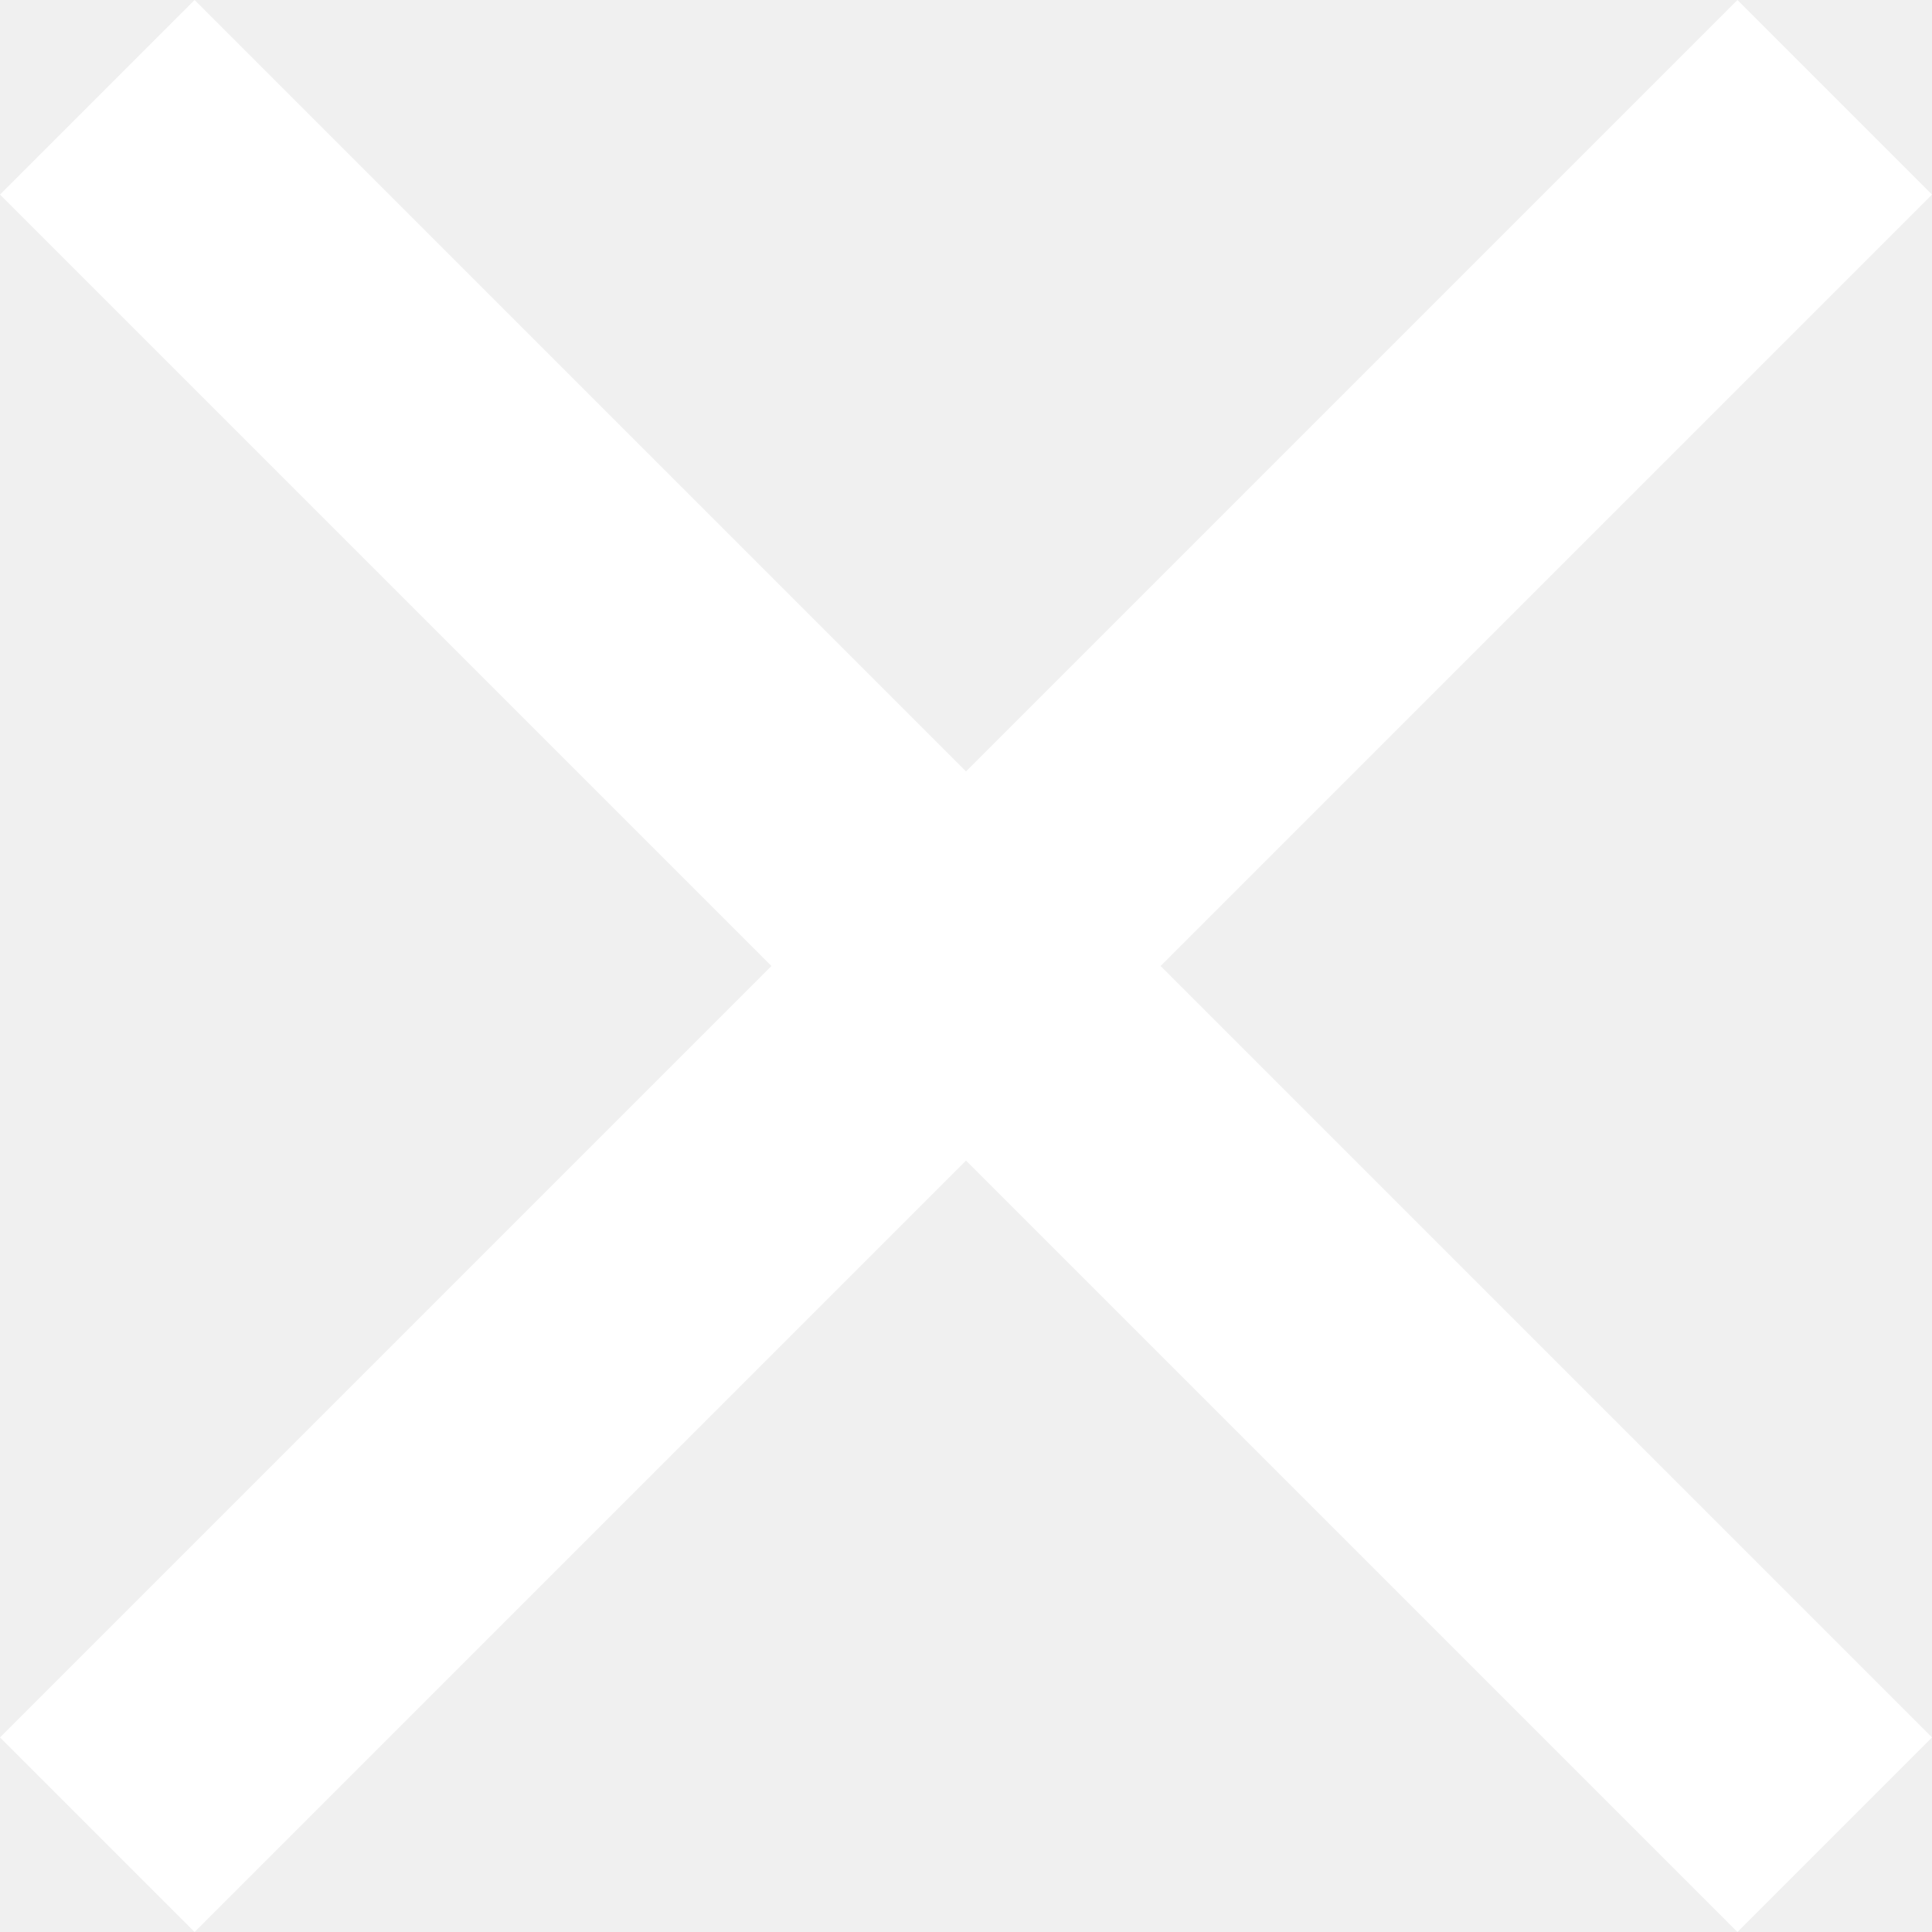
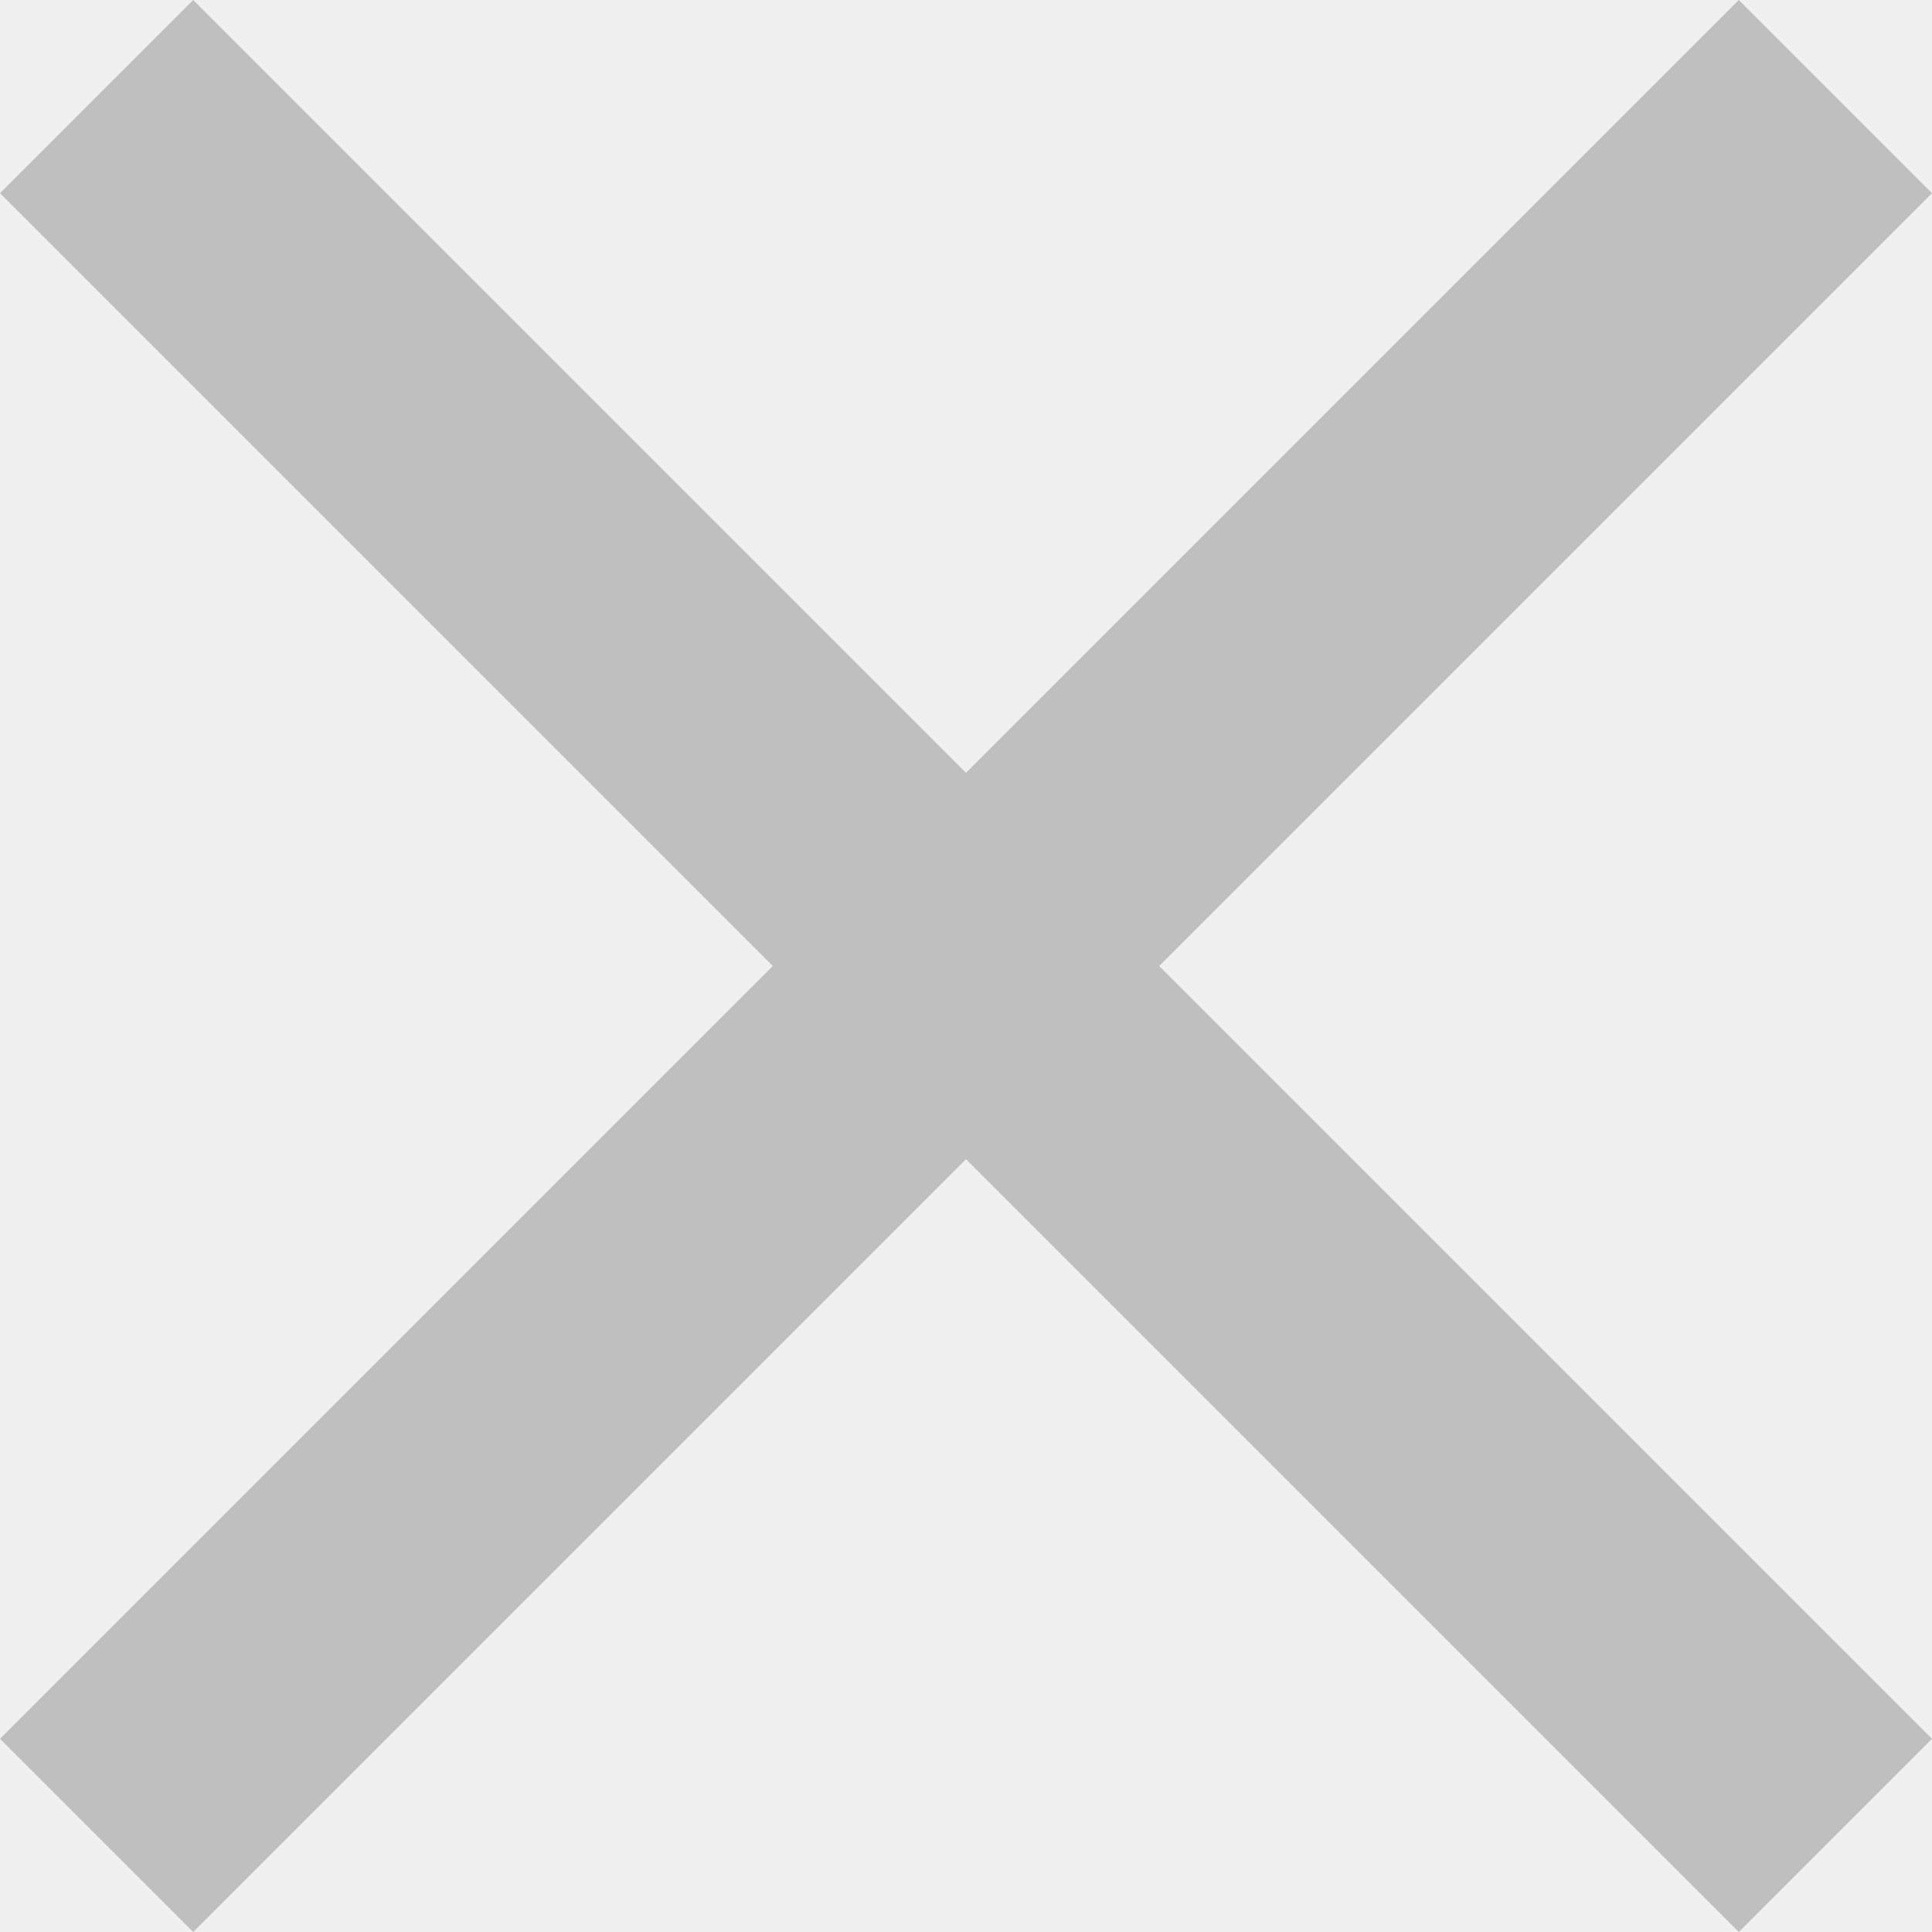
- <svg xmlns="http://www.w3.org/2000/svg" width="14px" height="14px" viewBox="0 0 14 14" version="1.1">
-   <defs />
-   <g id="Customer---Notes" stroke="none" stroke-width="1" fill="none" fill-rule="evenodd">
-     <g id="ProposalNotesMain_Desktop_1A_OCC" transform="translate(-261, -32)" fill="#FFFFFF">
+ <svg xmlns="http://www.w3.org/2000/svg" version="1.1" id="Layer_1" x="0px" y="0px" width="14px" height="14px" viewBox="0 0 14 14" style="enable-background:new 0 0 14 14;" xml:space="preserve">
+   <style type="text/css">
+ 	.st0{fill:#BFBFBF;}
+ </style>
+   <g id="Customer---Notes">
+     <g id="ProposalNotesMain_Desktop_1A_OCC" transform="translate(-261, -32)">
      <g id="Aside" transform="translate(-1, 0)">
        <g id="header" transform="translate(21, 21)">
          <g id="close-icon" transform="translate(236, 6)">
            <g id="Group">
-               <polygon id="Shape" points="19 6.41 17.59 5 12 10.59 6.41 5 5 6.41 10.59 12 5 17.59 6.41 19 12 13.41 17.59 19 19 17.59 13.41 12" />
+               <polygon id="Shape" class="st0" points="19,6.4 17.6,5 12,10.6 6.4,5 5,6.4 10.6,12 5,17.6 6.4,19 12,13.4 17.6,19 19,17.6         13.4,12       " />
            </g>
          </g>
        </g>
      </g>
    </g>
  </g>
</svg>
